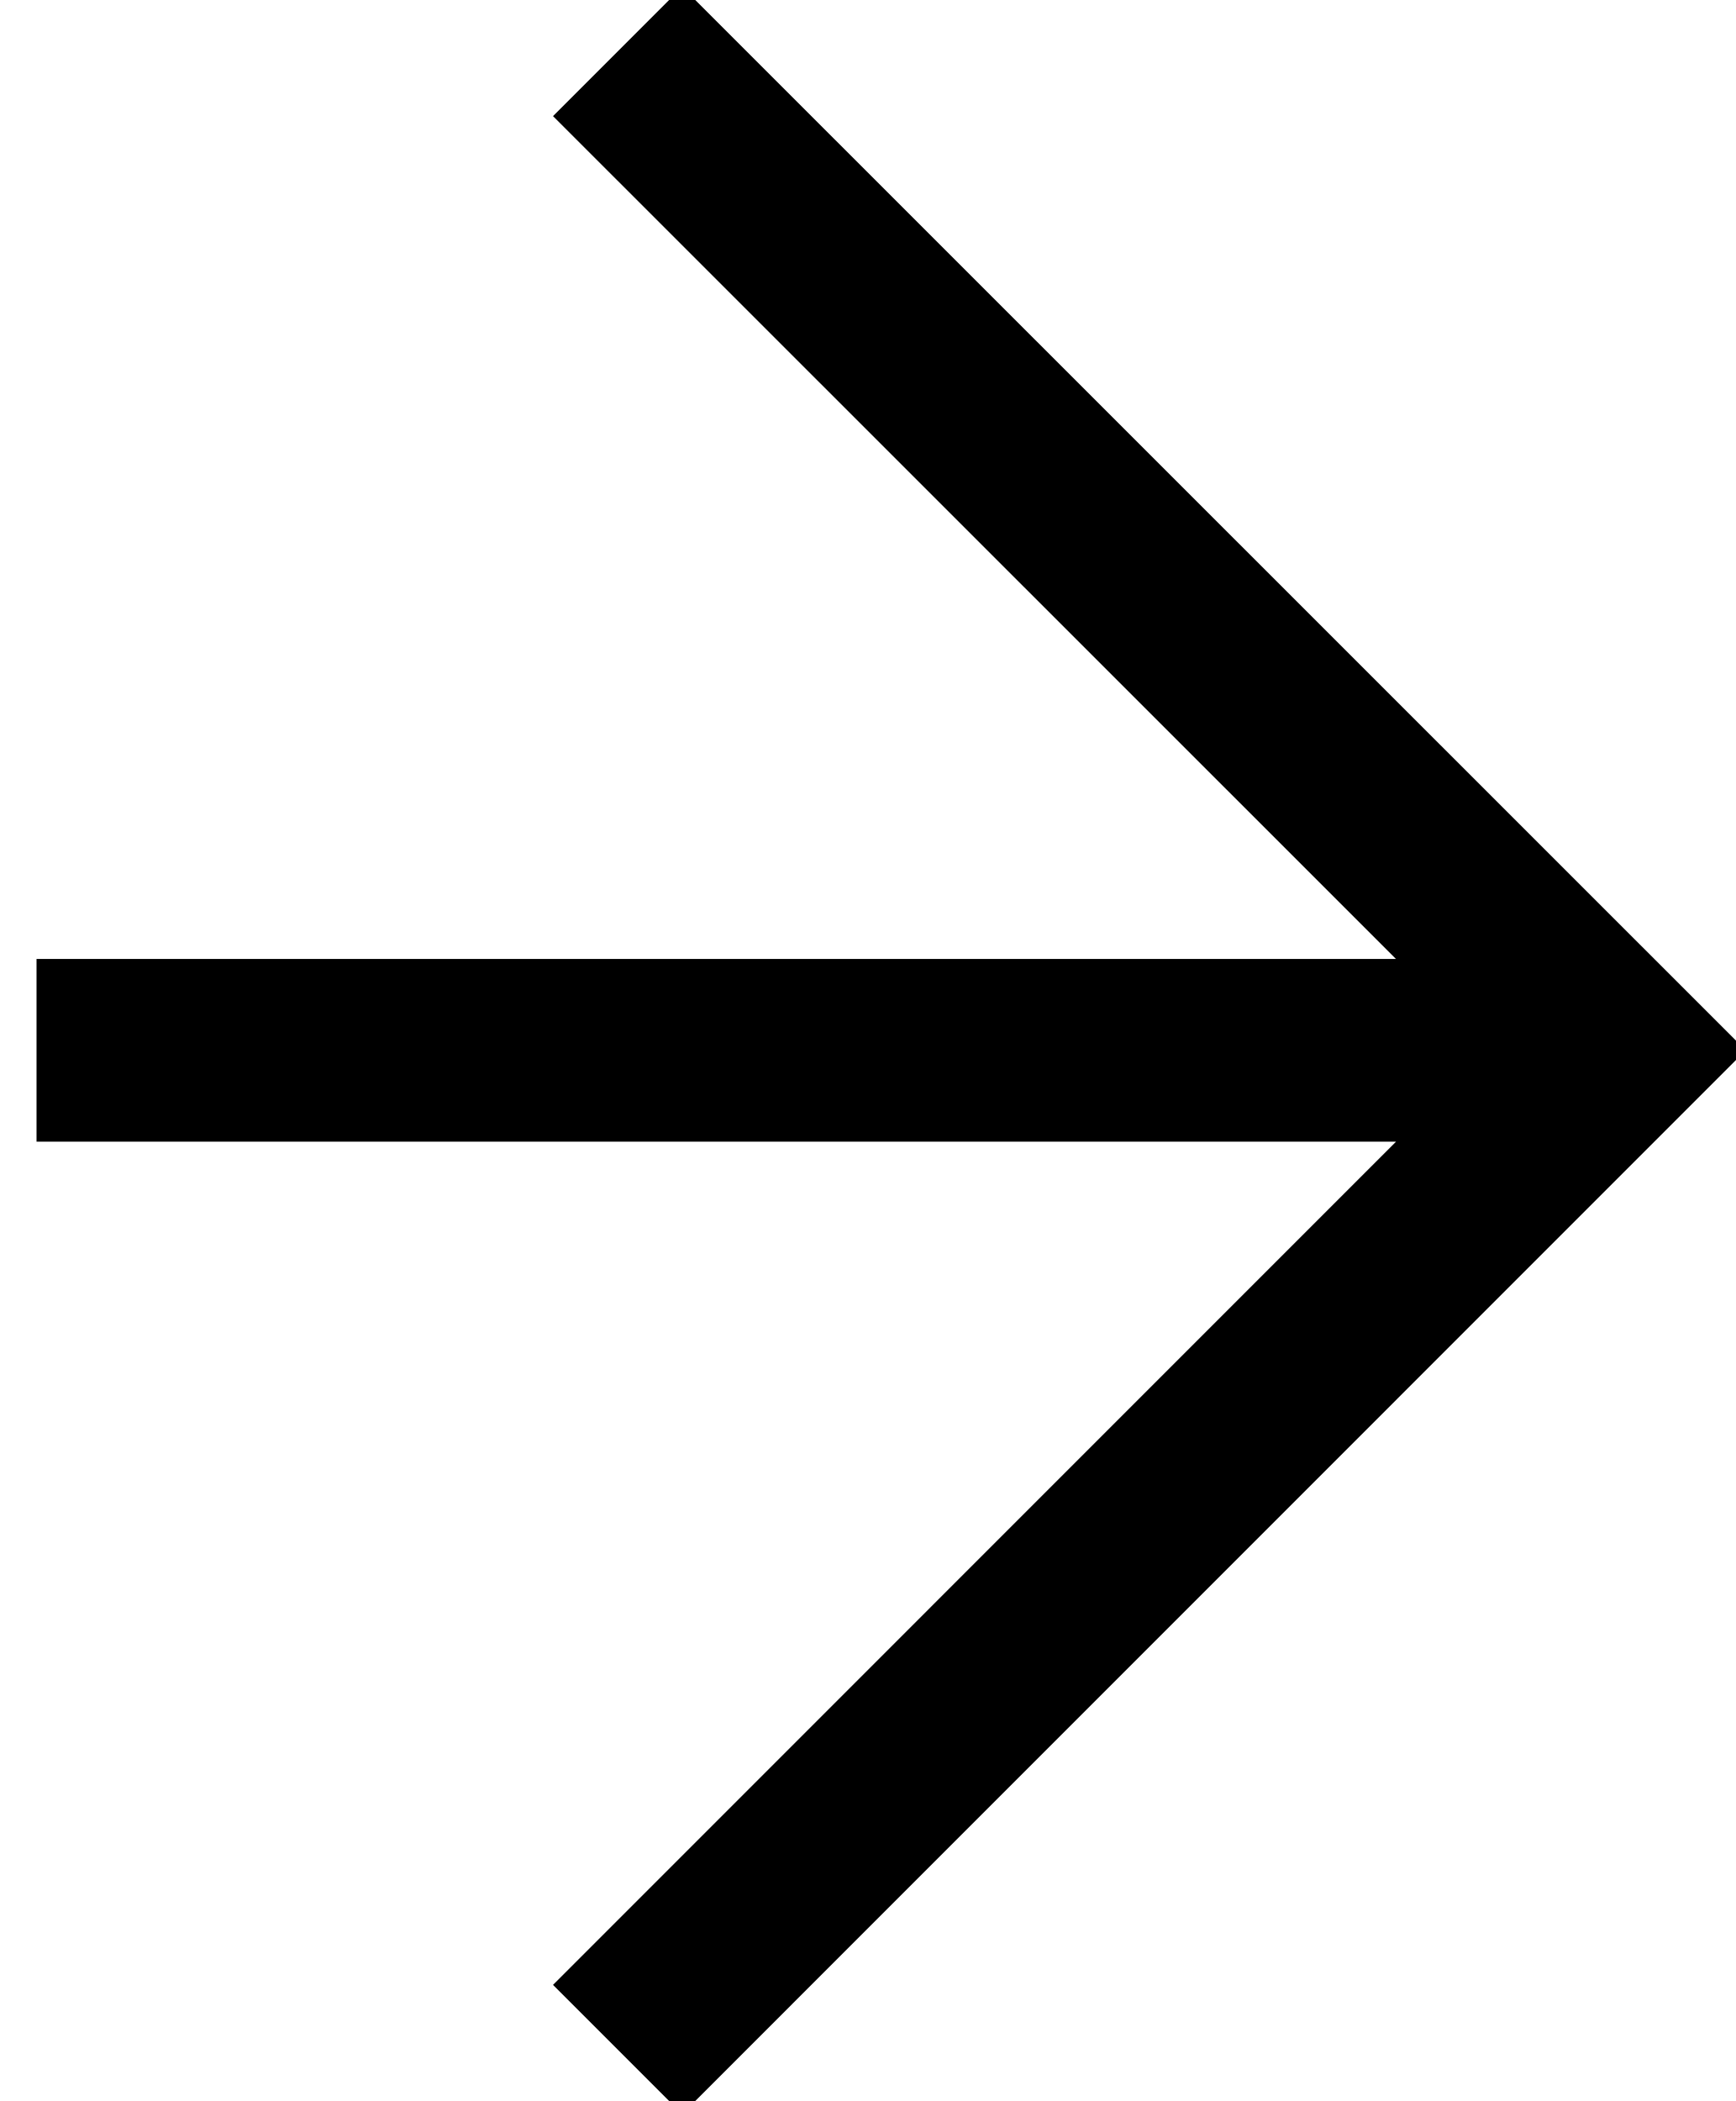
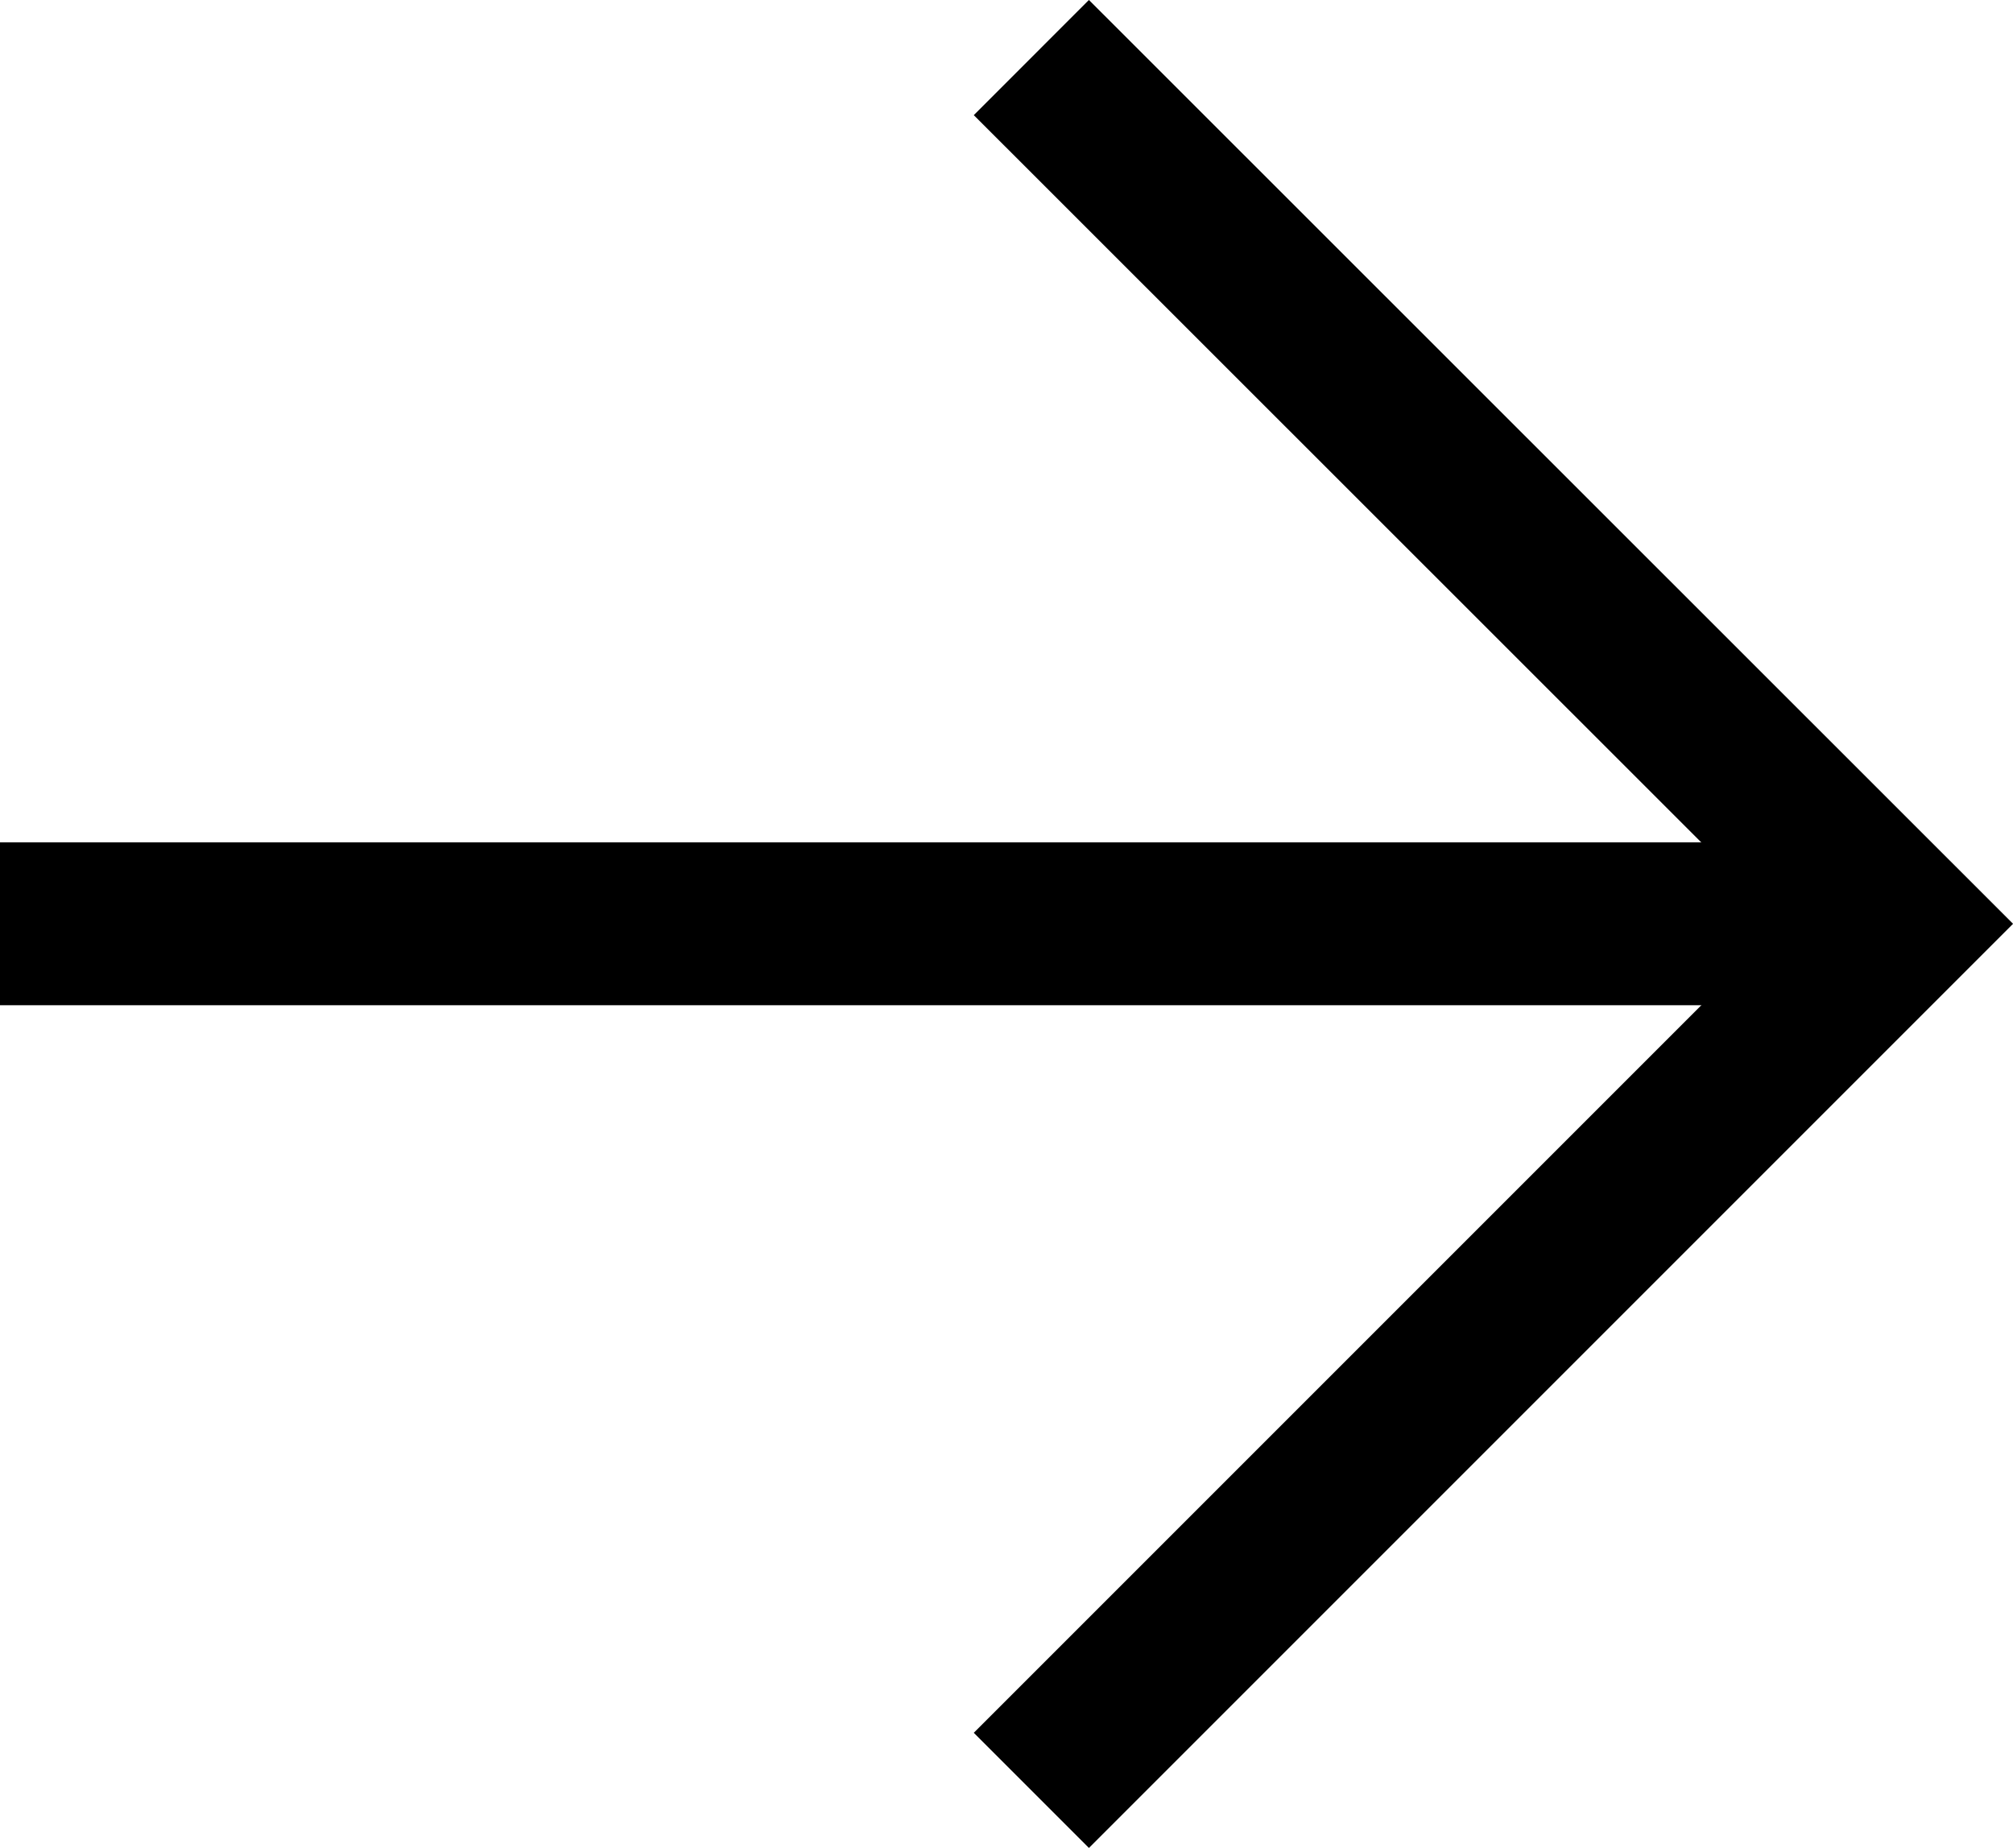
- <svg xmlns="http://www.w3.org/2000/svg" width="19" height="23" viewBox="0 0 19 23">
-   <g stroke="currentColor" stroke-width="2" fill="none" fill-rule="evenodd">
-     <path d="m6.762.564 10.937 10.934L6.762 22.436M.4 11.498h17.3" />
+ <svg xmlns="http://www.w3.org/2000/svg" viewBox="0 0 61.56 56.51" fill="none" stroke="currentColor" fill-rule="evenodd" stroke-width="4.98px">
+   <g id="nuolet-01">
+     <path id="Path_9" data-name="Path 9" d="M31.54,1.76l26.5,26.49-26.5,26.5" />
+     <line id="Line_3" data-name="Line 3" y1="28.25" x2="58.04" y2="28.25" />
  </g>
</svg>
